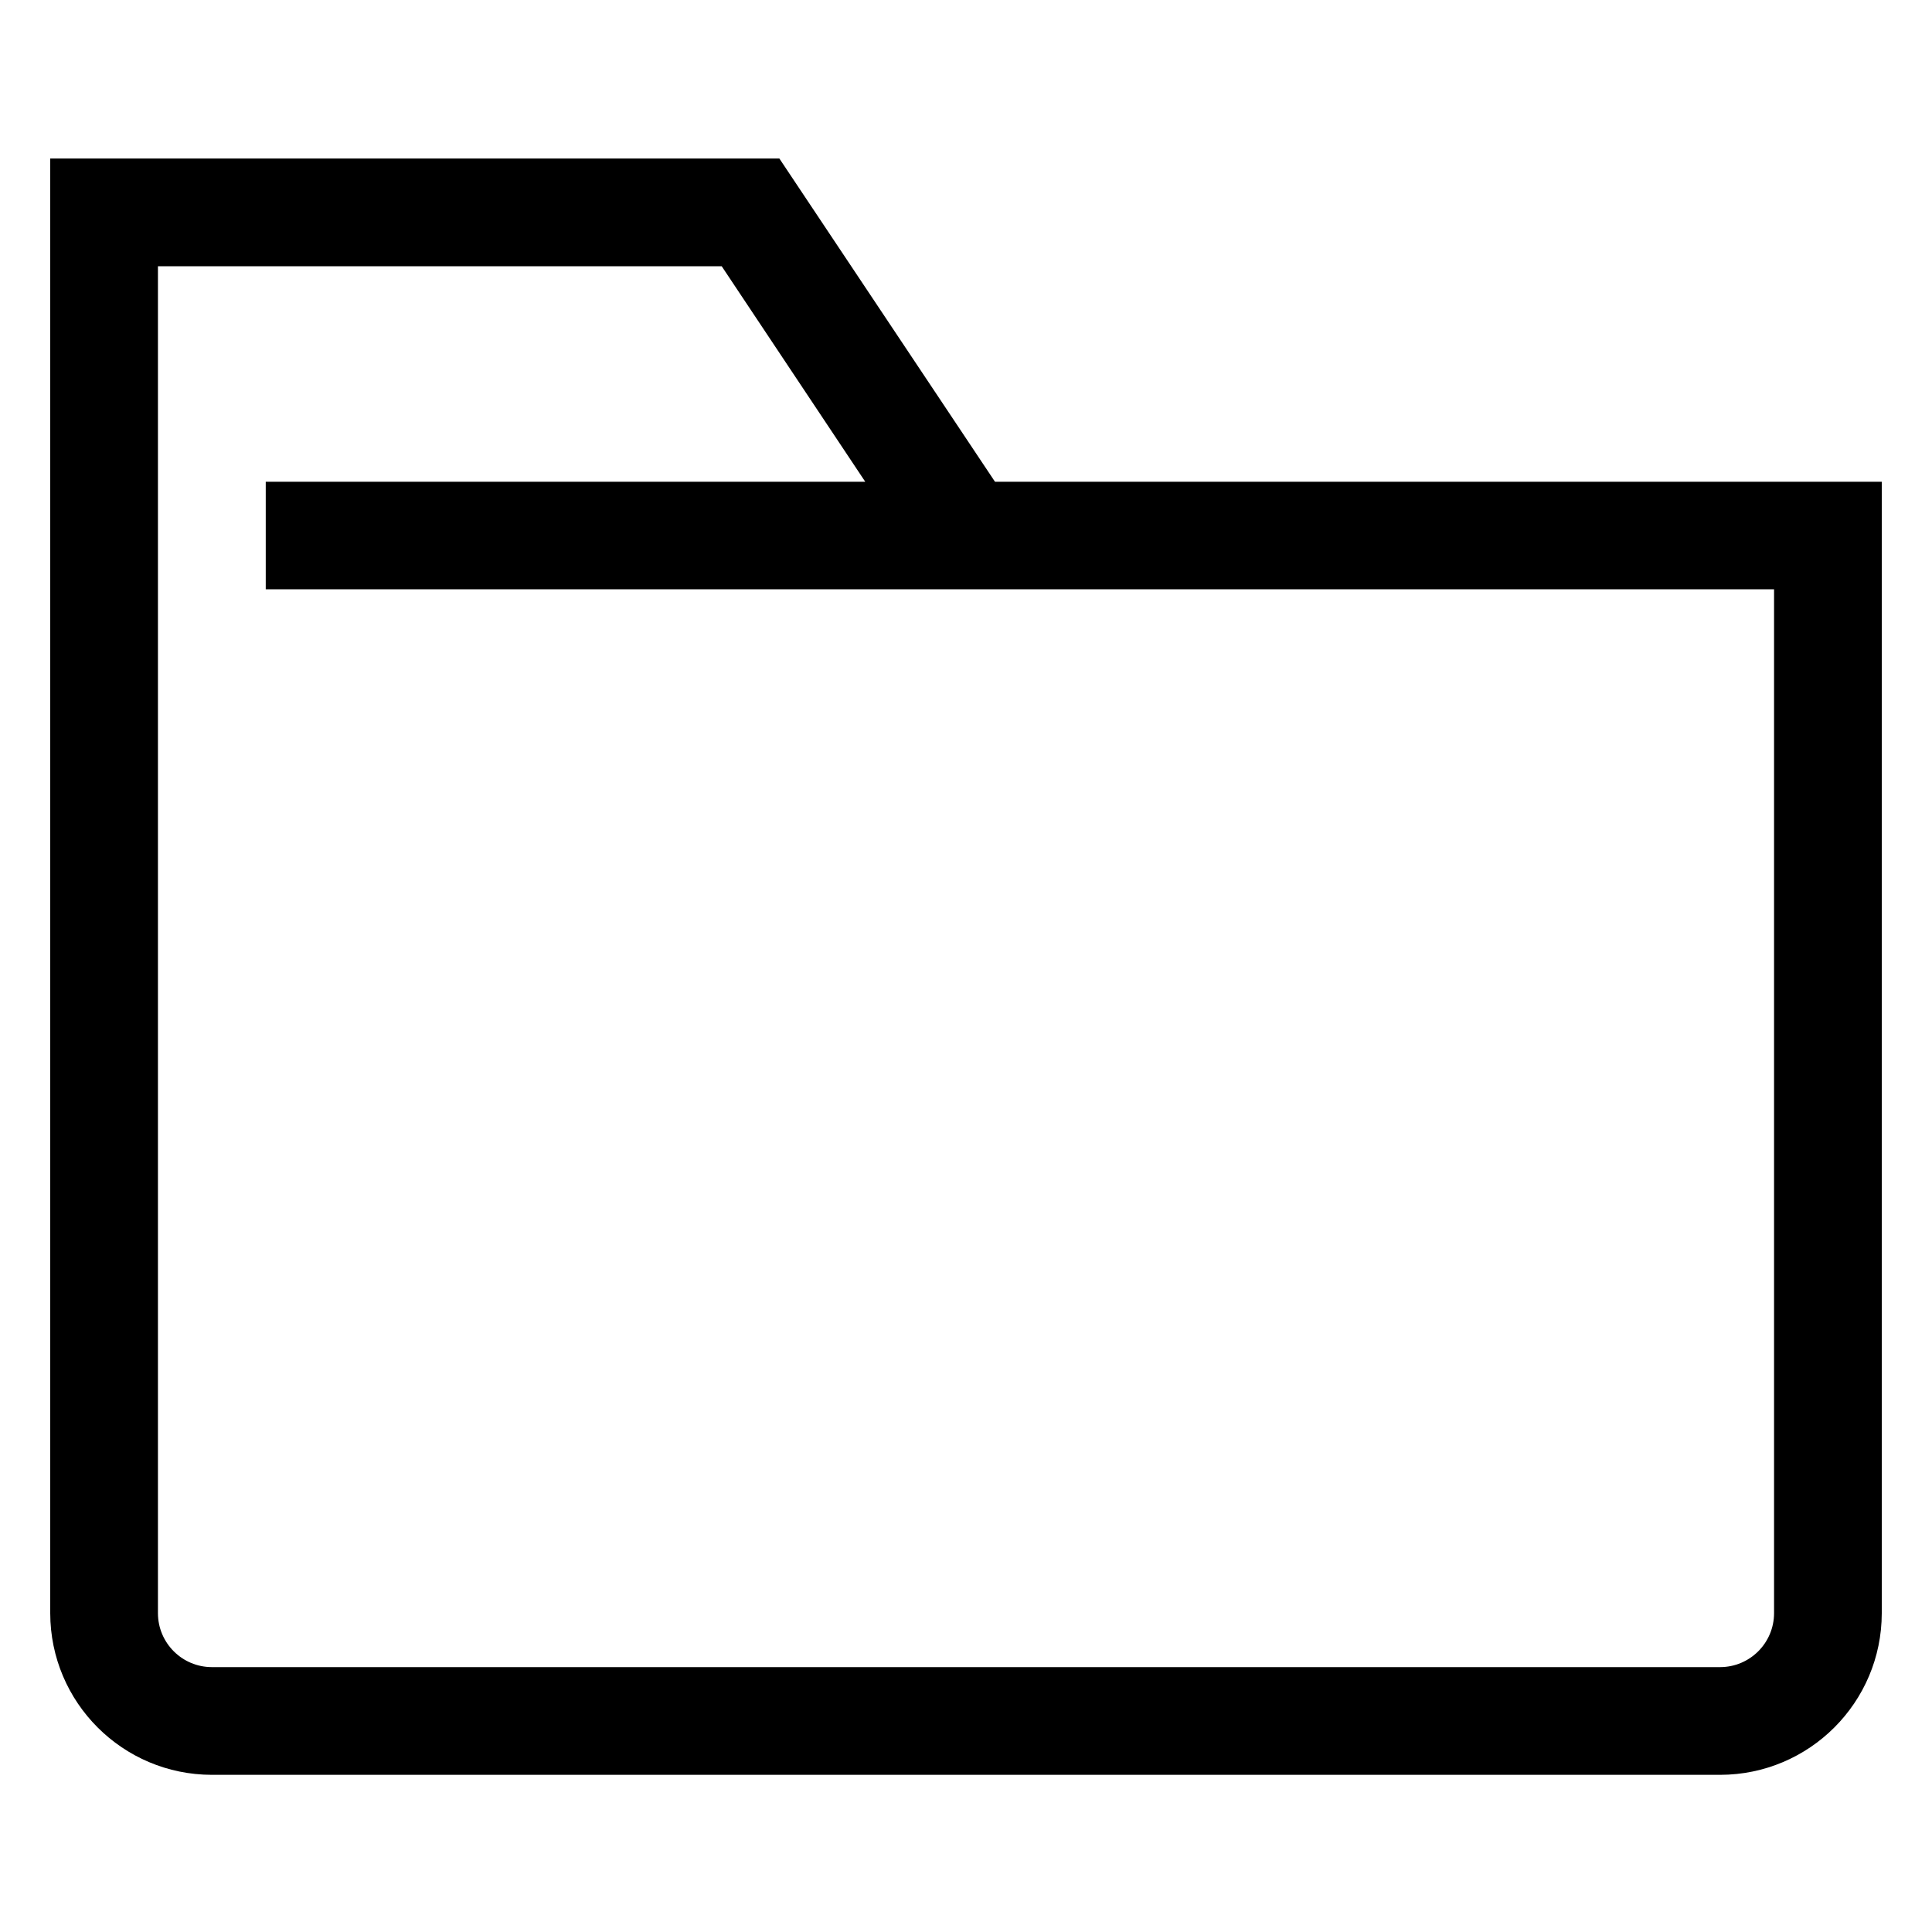
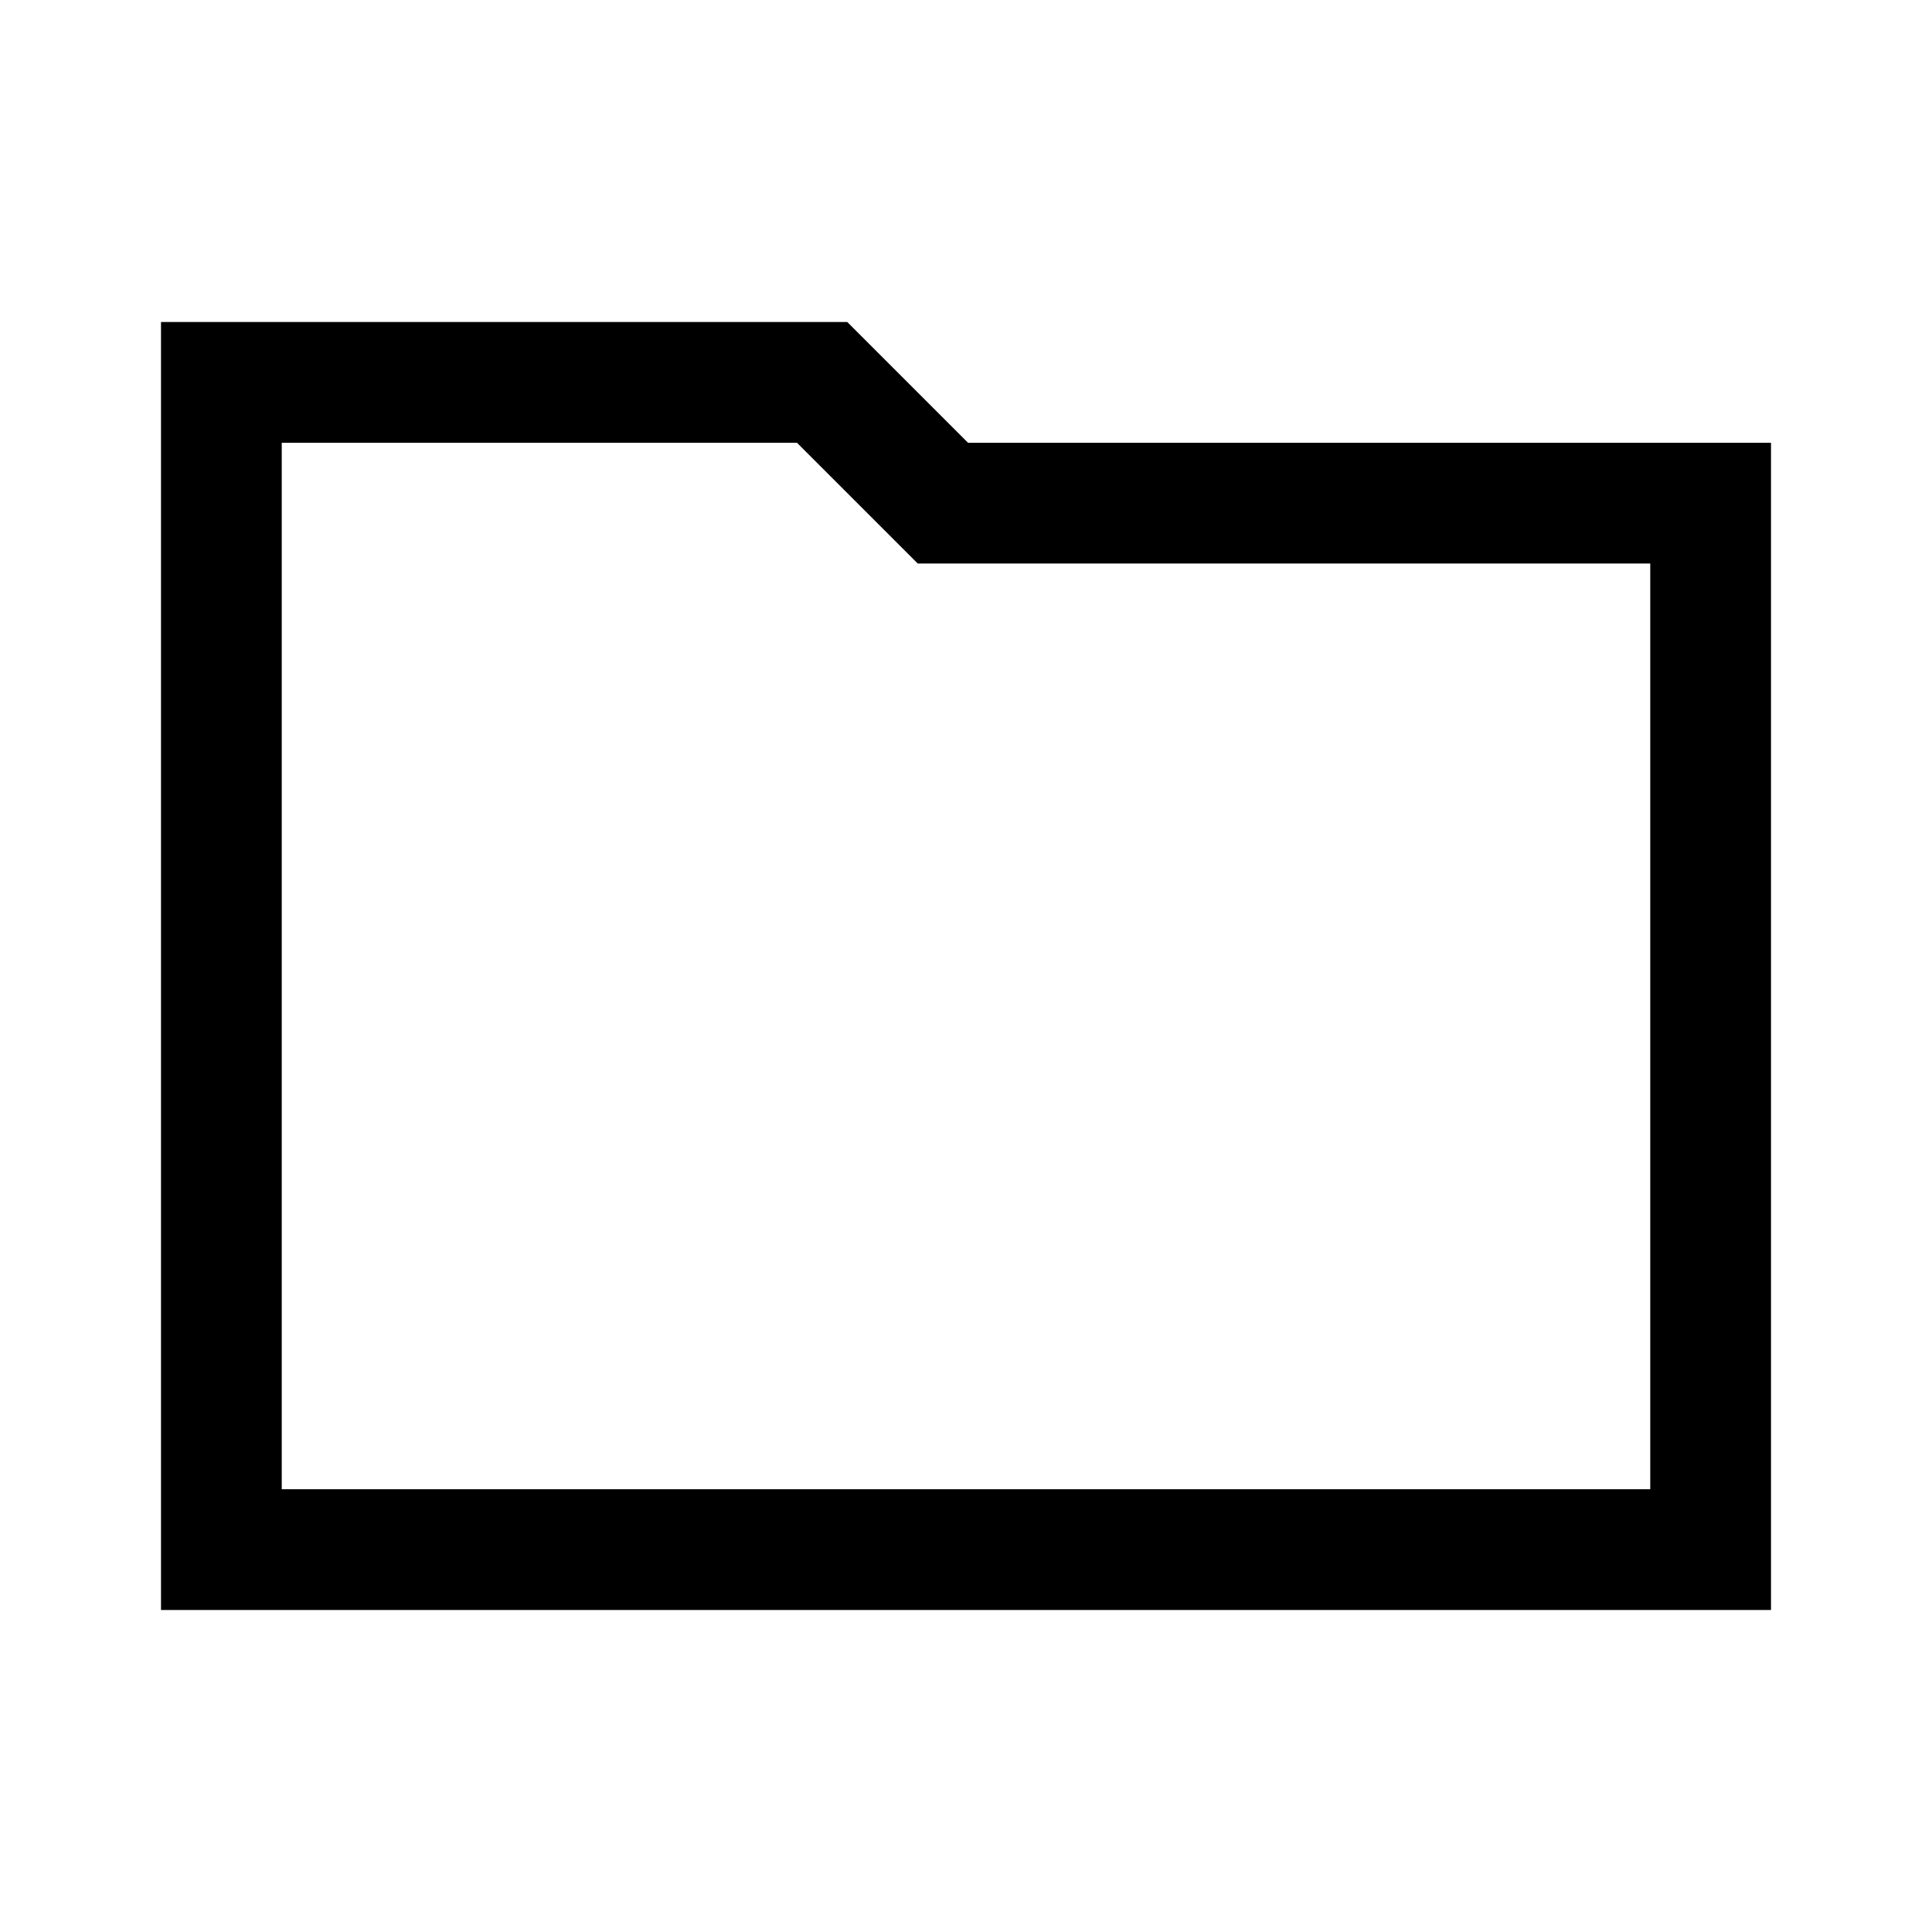
- <svg xmlns="http://www.w3.org/2000/svg" class="ic-icon-svg menu-item__icon svg-icon-folder" version="1.1" x="0" y="0" viewBox="0 0 200 200" enable-background="new 0 0 200 200" xml:space="preserve" fill="currentColor">
-   <path d="M103,49.87,80.68,16.41H5.2V167a16.75,16.75,0,0,0,16.73,16.73H178.07A16.75,16.75,0,0,0,194.8,167V49.87ZM183.65,167a5.59,5.59,0,0,1-5.58,5.58H21.93A5.59,5.59,0,0,1,16.35,167V27.56H74.71L89.57,49.87H27.51V61H183.65Z" />
+ <svg xmlns="http://www.w3.org/2000/svg" class="ic-icon-svg menu-item__icon svg-icon-folder" viewBox="0 -960 960 960">
+   <path d="M80-160v-640h341l60 60h399v580H80Zm60-60h680v-460H456l-60-60H140v520Zm0 0v-520 520Z" />
</svg>
